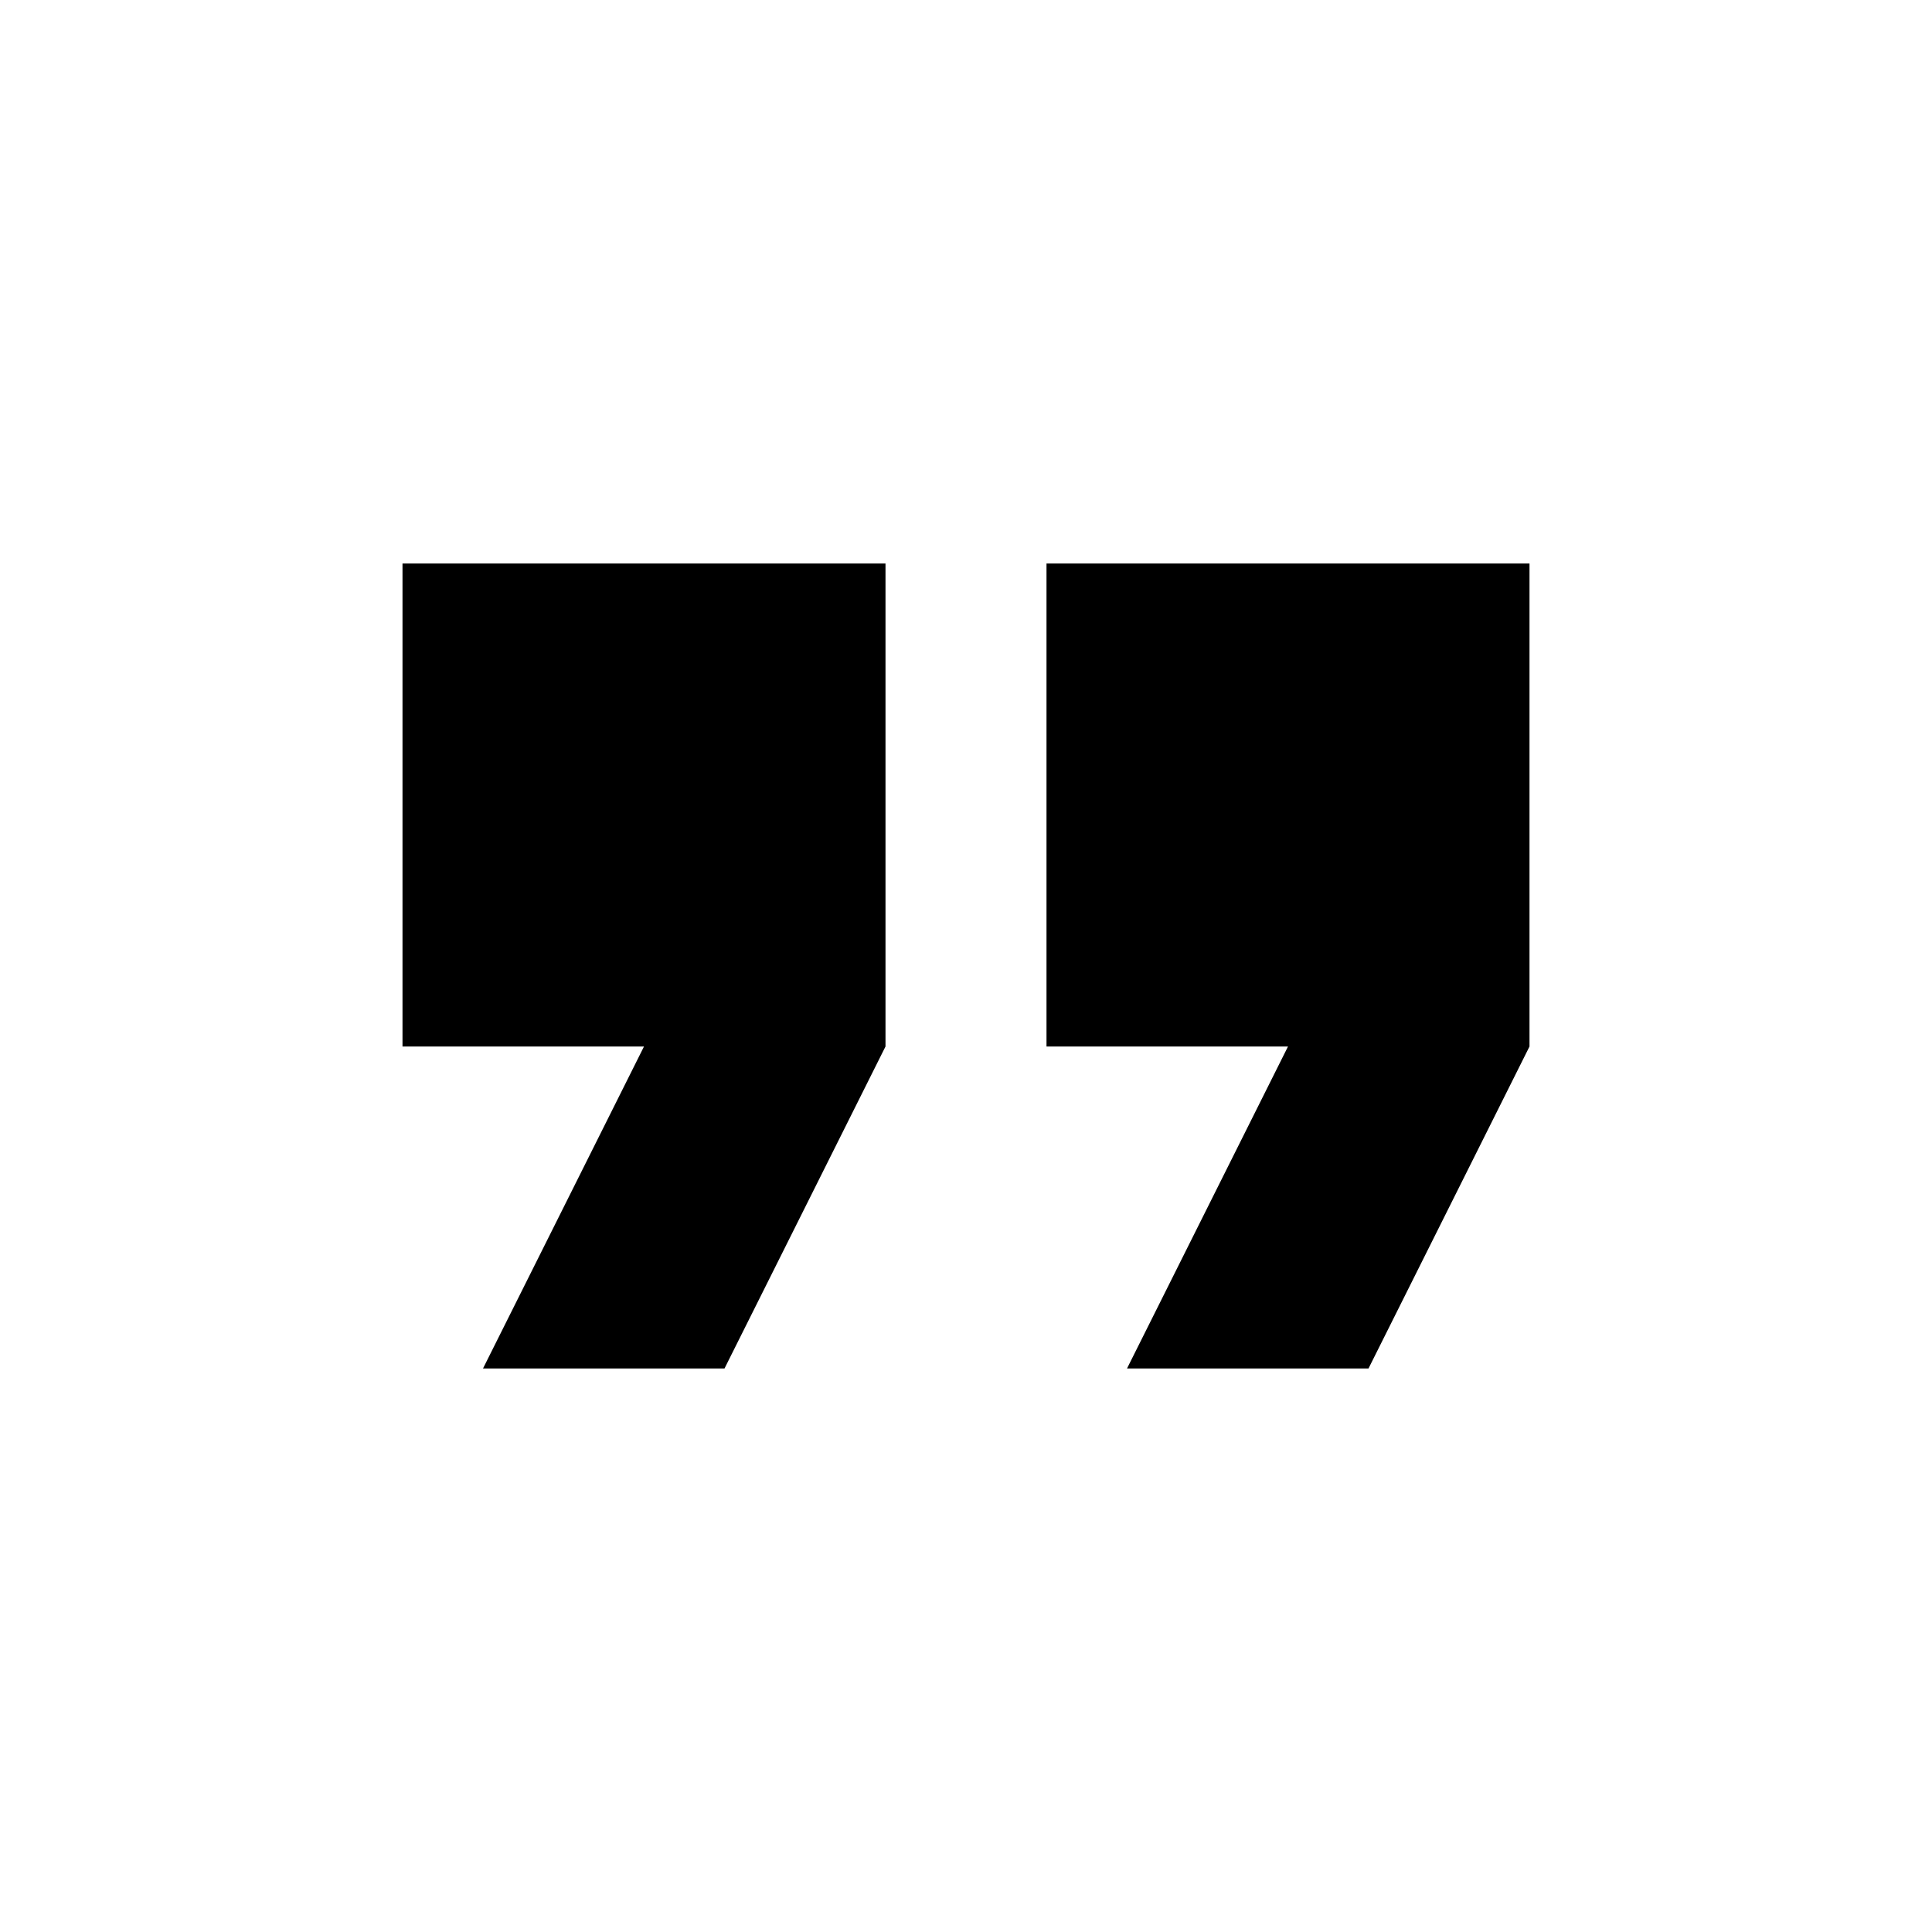
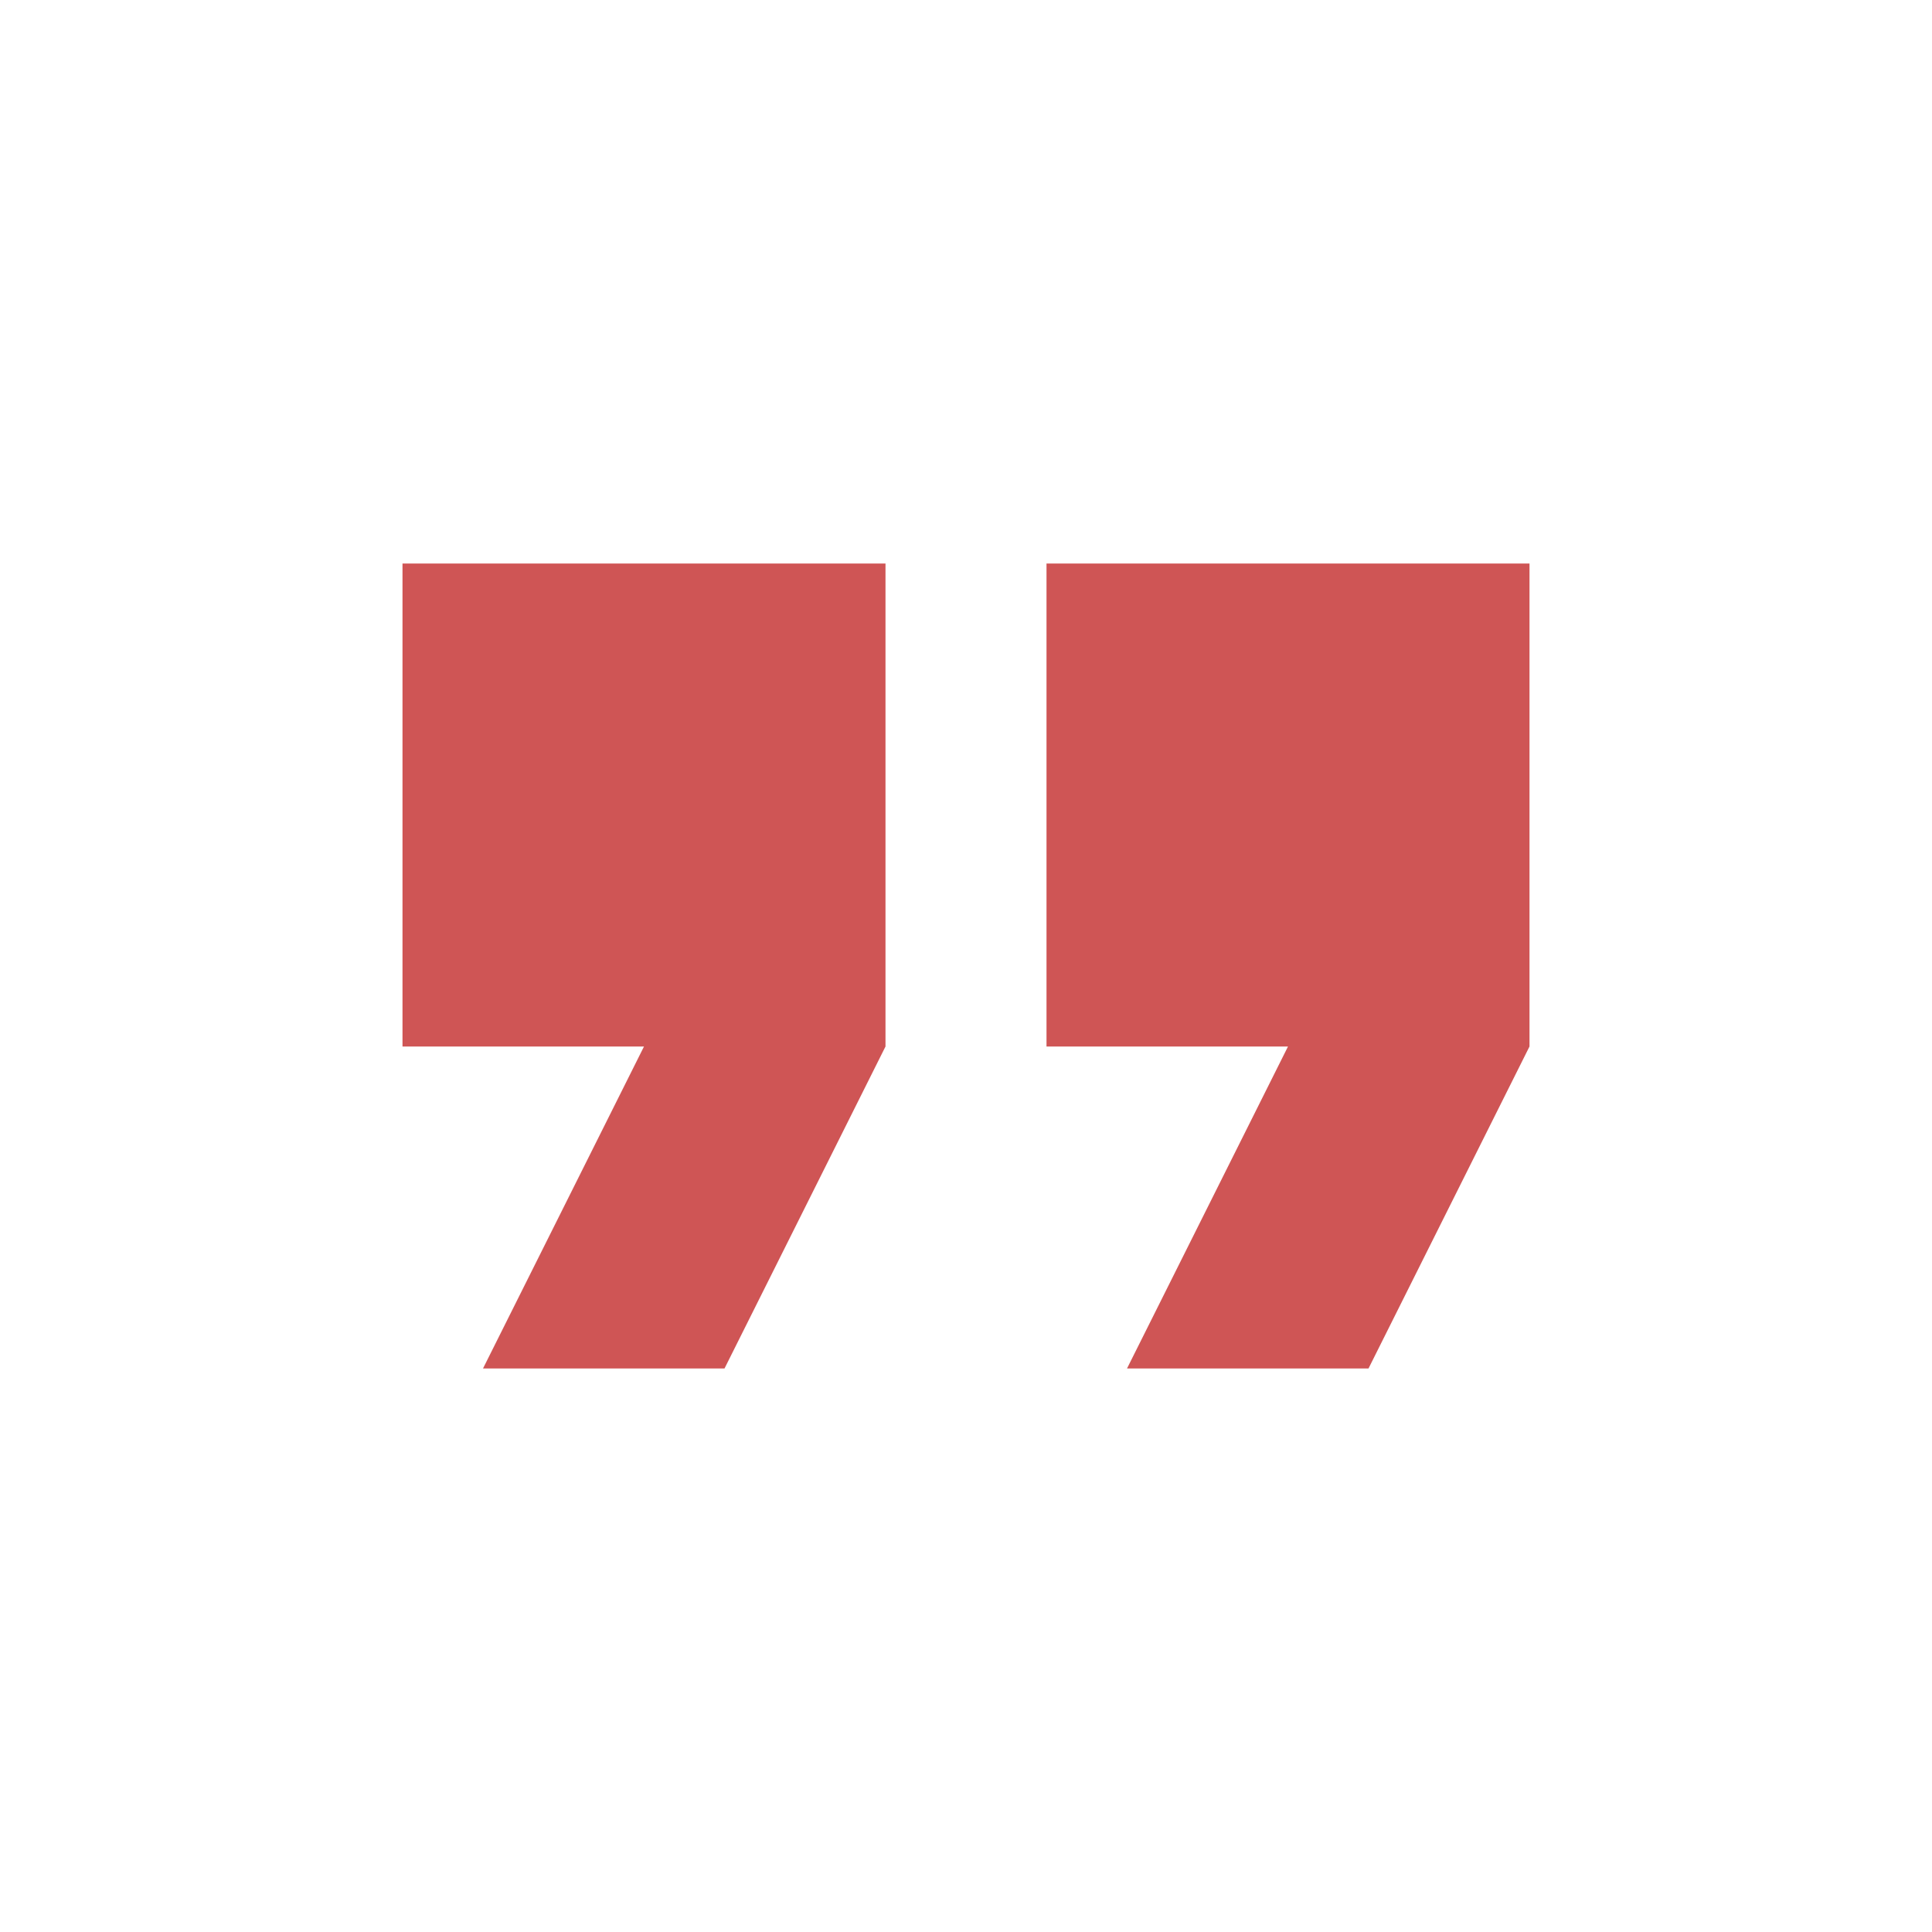
- <svg xmlns="http://www.w3.org/2000/svg" fill="#000000" height="24" viewBox="0 0 24 24" width="24">
+ <svg xmlns="http://www.w3.org/2000/svg" fill="#CF5555" height="24" viewBox="0 0 24 24" width="24">
  <path d="M6 17h3l2-4V7H5v6h3zm8 0h3l2-4V7h-6v6h3z" />
  <path d="M0 0h24v24H0z" fill="none" />
</svg>
